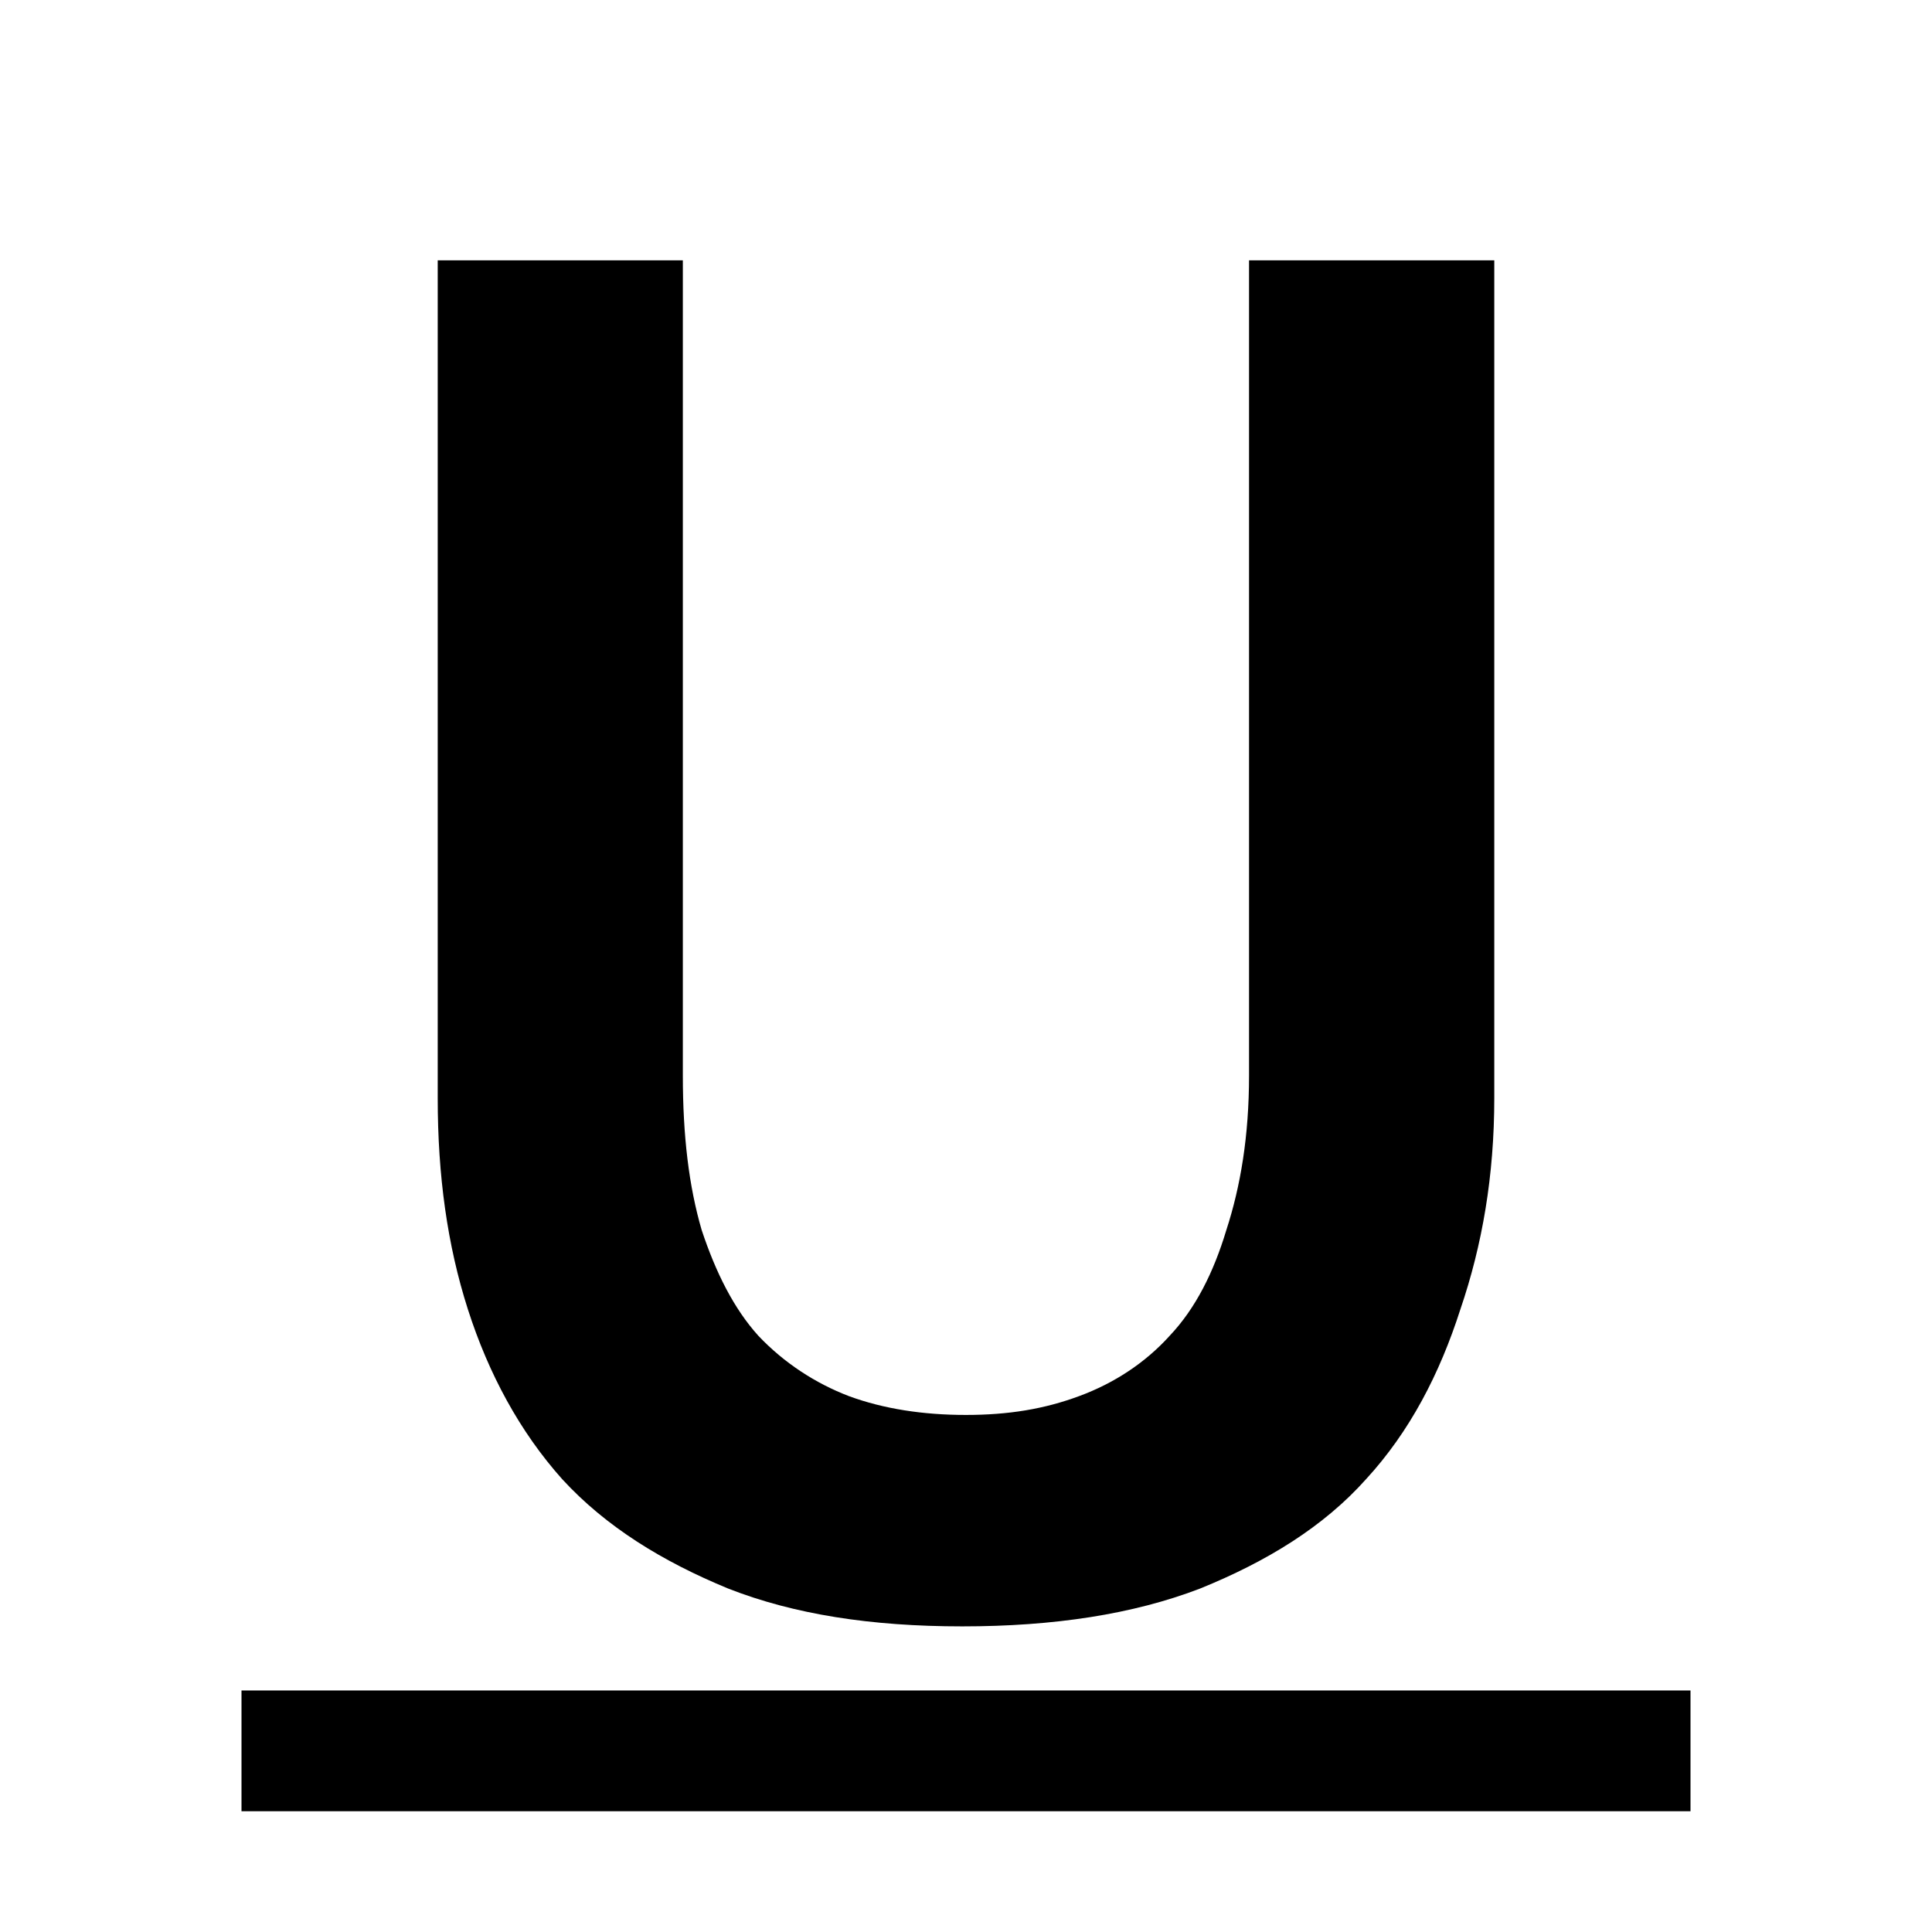
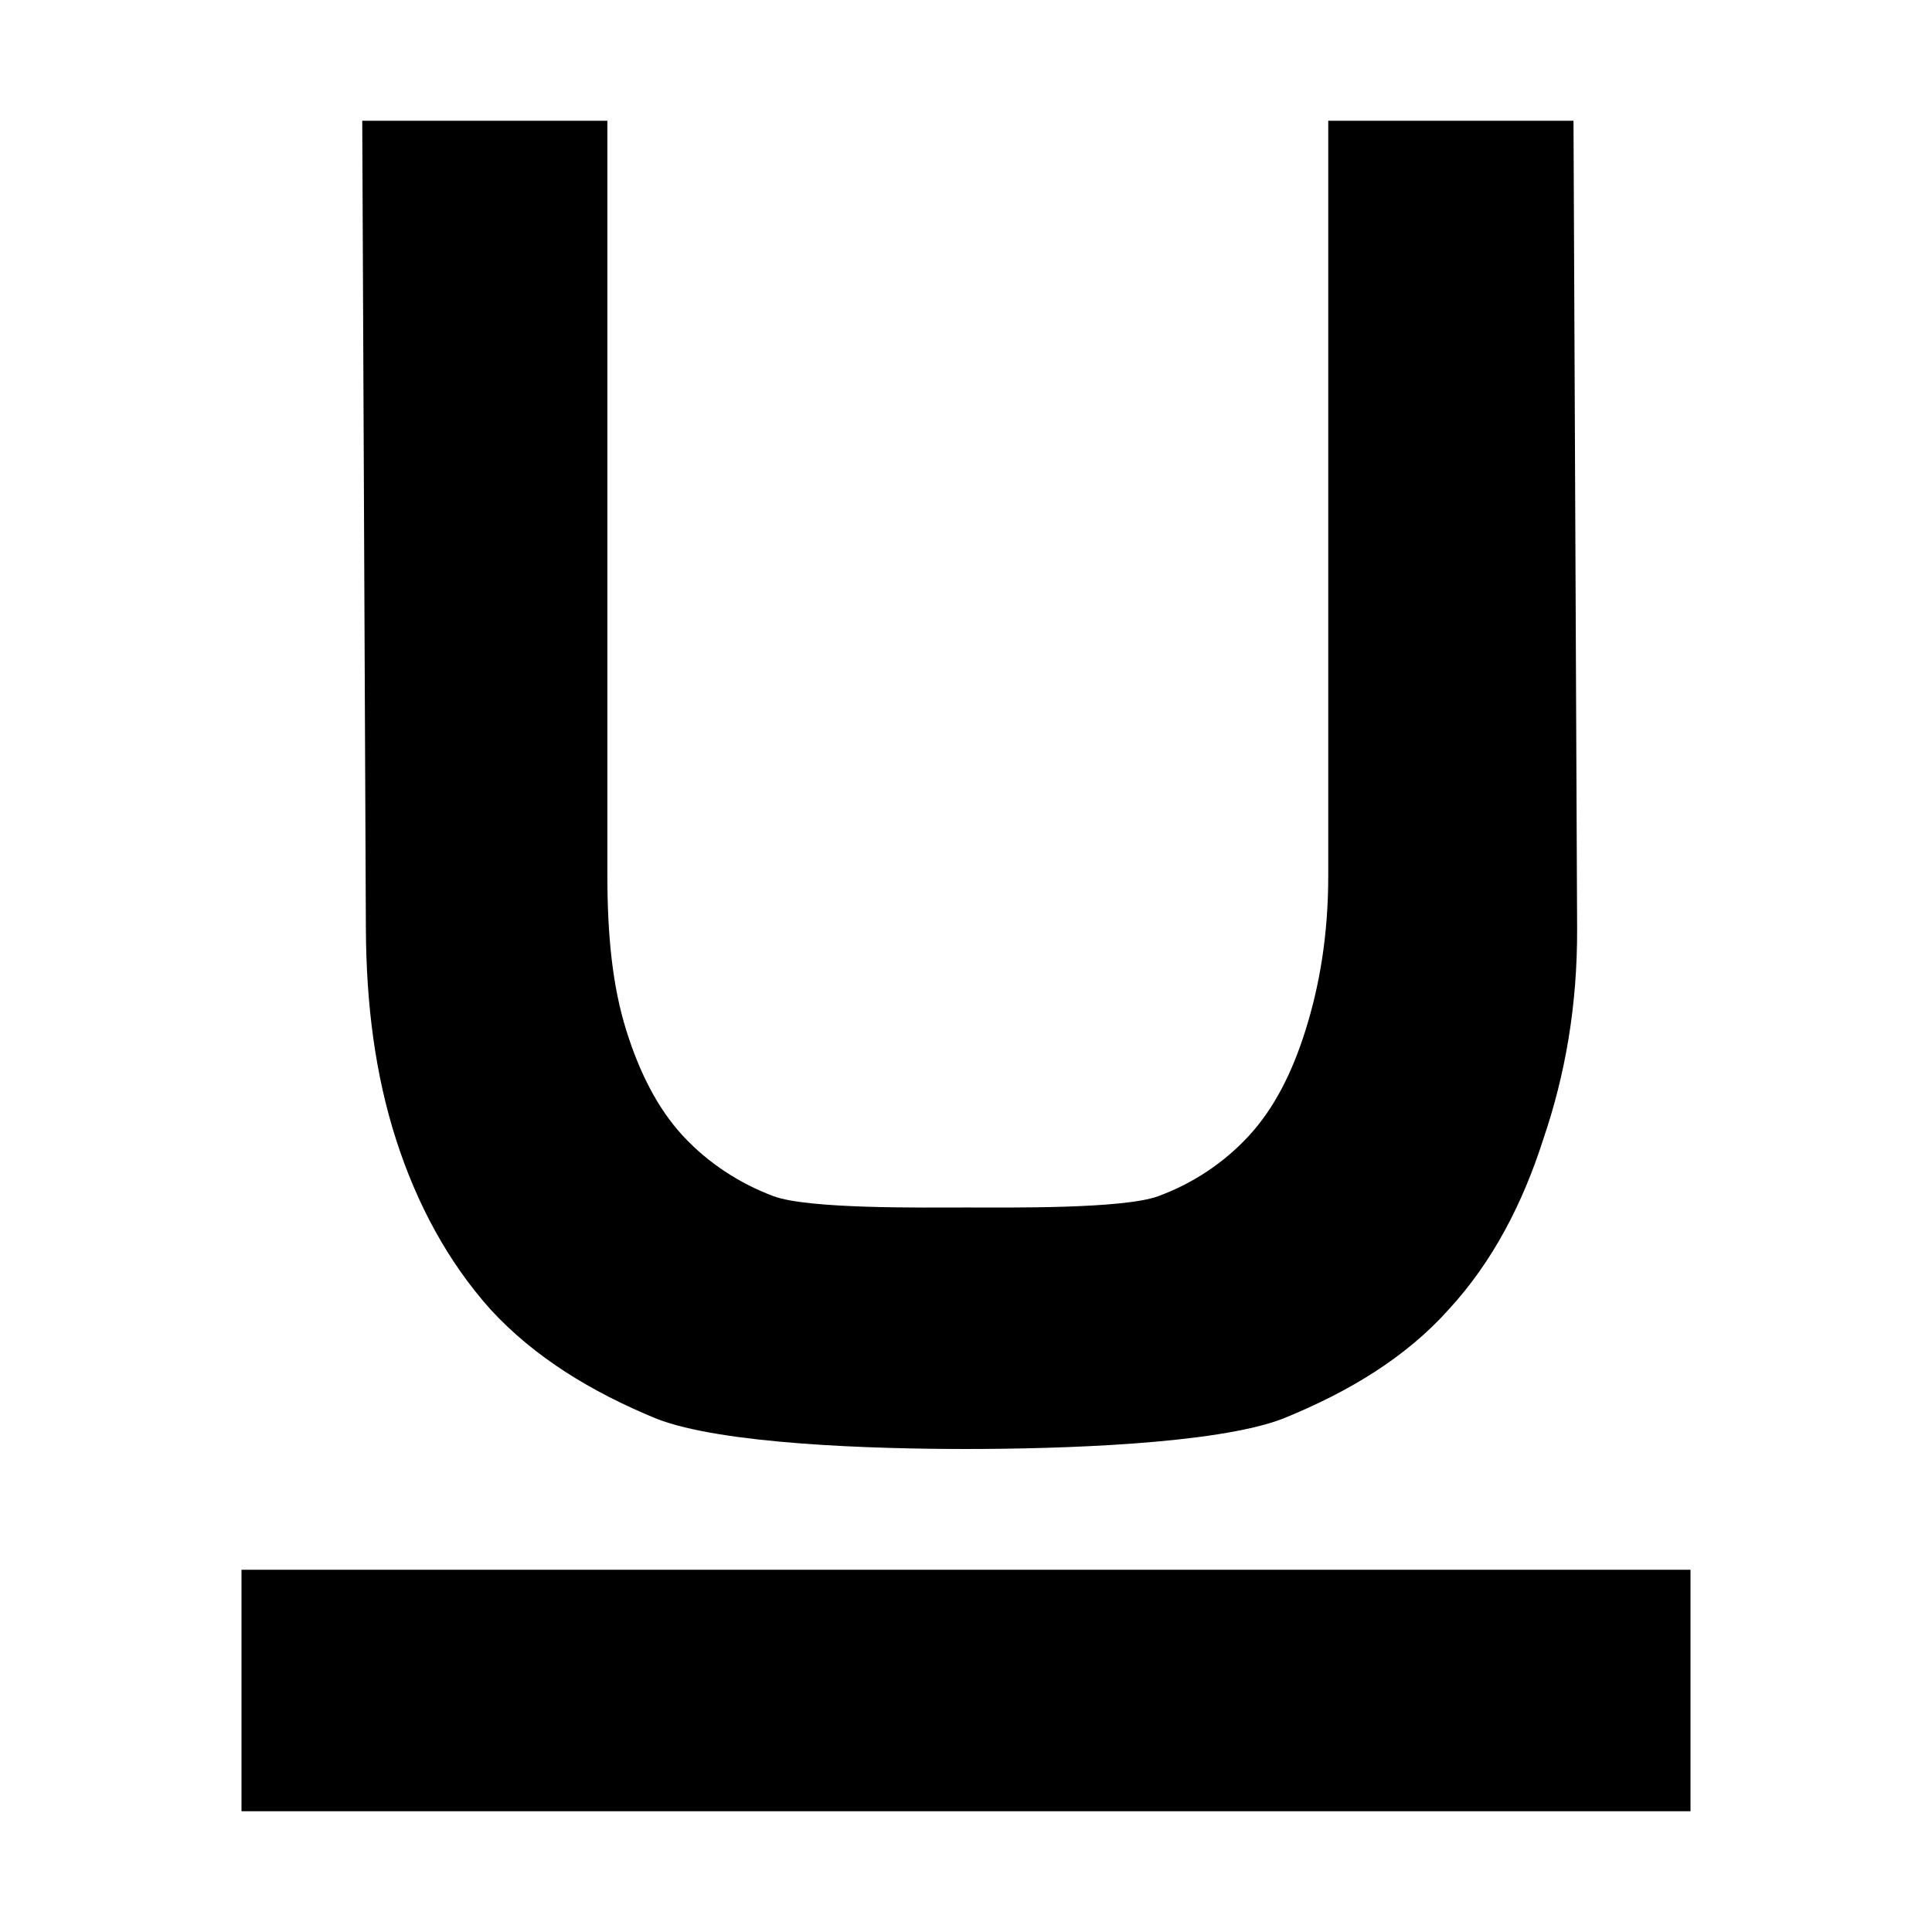
<svg xmlns="http://www.w3.org/2000/svg" version="1.1" id="svg2" x="0px" y="0px" width="16px" height="16px" viewBox="0 0 16 16" enable-background="new 0 0 16 16" xml:space="preserve">
-   <defs>
- 	
- 	
- 		</defs>
-   <path id="layer1" transform="translate(0,-1036.362)" d="M3.625,1038.518  v6.938c0,0.641,0.079,1.217,0.25,1.75s0.429,1.012,0.781,1.406c0.363,0.395,0.831,0.682,1.375,0.906  c0.544,0.213,1.18,0.313,1.938,0.313c0.758,0,1.414-0.1,1.969-0.313c0.555-0.225,1.023-0.512,1.375-0.906  c0.363-0.395,0.61-0.873,0.781-1.406c0.182-0.533,0.281-1.109,0.281-1.75v-6.938h-2.031v6.75c0,0.502-0.07,0.918-0.188,1.281  c-0.106,0.352-0.256,0.65-0.469,0.875c-0.203,0.225-0.462,0.394-0.75,0.5c-0.288,0.107-0.585,0.156-0.938,0.156  s-0.681-0.05-0.969-0.156c-0.277-0.106-0.537-0.275-0.75-0.5c-0.203-0.225-0.352-0.523-0.469-0.875  c-0.106-0.363-0.156-0.779-0.156-1.281v-6.75H3.625z M2,1050.362v1h12v-1H2z" />
+   <defs id="defs4" />
+   <path id="layer1" transform="translate(0,-1036.362)" d="m 3,1037.362 0.03,6.687 c 0.003,0.641 0.079,1.217 0.25,1.75 0.171,0.533 0.429,1.012 0.781,1.406 0.363,0.395 0.831,0.682 1.375,0.906 0.544,0.213 1.806,0.251 2.564,0.251 0.758,0 2.069,-0.038 2.624,-0.251 0.555,-0.225 1.023,-0.512 1.375,-0.906 0.363,-0.395 0.61,-0.873 0.781,-1.406 0.182,-0.533 0.284,-1.109 0.281,-1.75 l -0.03,-6.687 -2.031,0 c 0,0 0,4 0,6.25 0,0.502 -0.074,0.917 -0.188,1.281 -0.11,0.351 -0.259,0.647 -0.469,0.875 -0.206,0.223 -0.462,0.394 -0.75,0.5 -0.288,0.107 -1.24,0.094 -1.593,0.094 -0.353,0 -1.308,0.014 -1.595,-0.094 -0.278,-0.104 -0.54,-0.273 -0.75,-0.5 -0.206,-0.223 -0.359,-0.521 -0.469,-0.875 -0.113,-0.361 -0.156,-0.779 -0.156,-1.281 0,-2.25 0,-6.25 0,-6.25 z m -1,12 0,2 12,0 0,-2 z" />
</svg>
